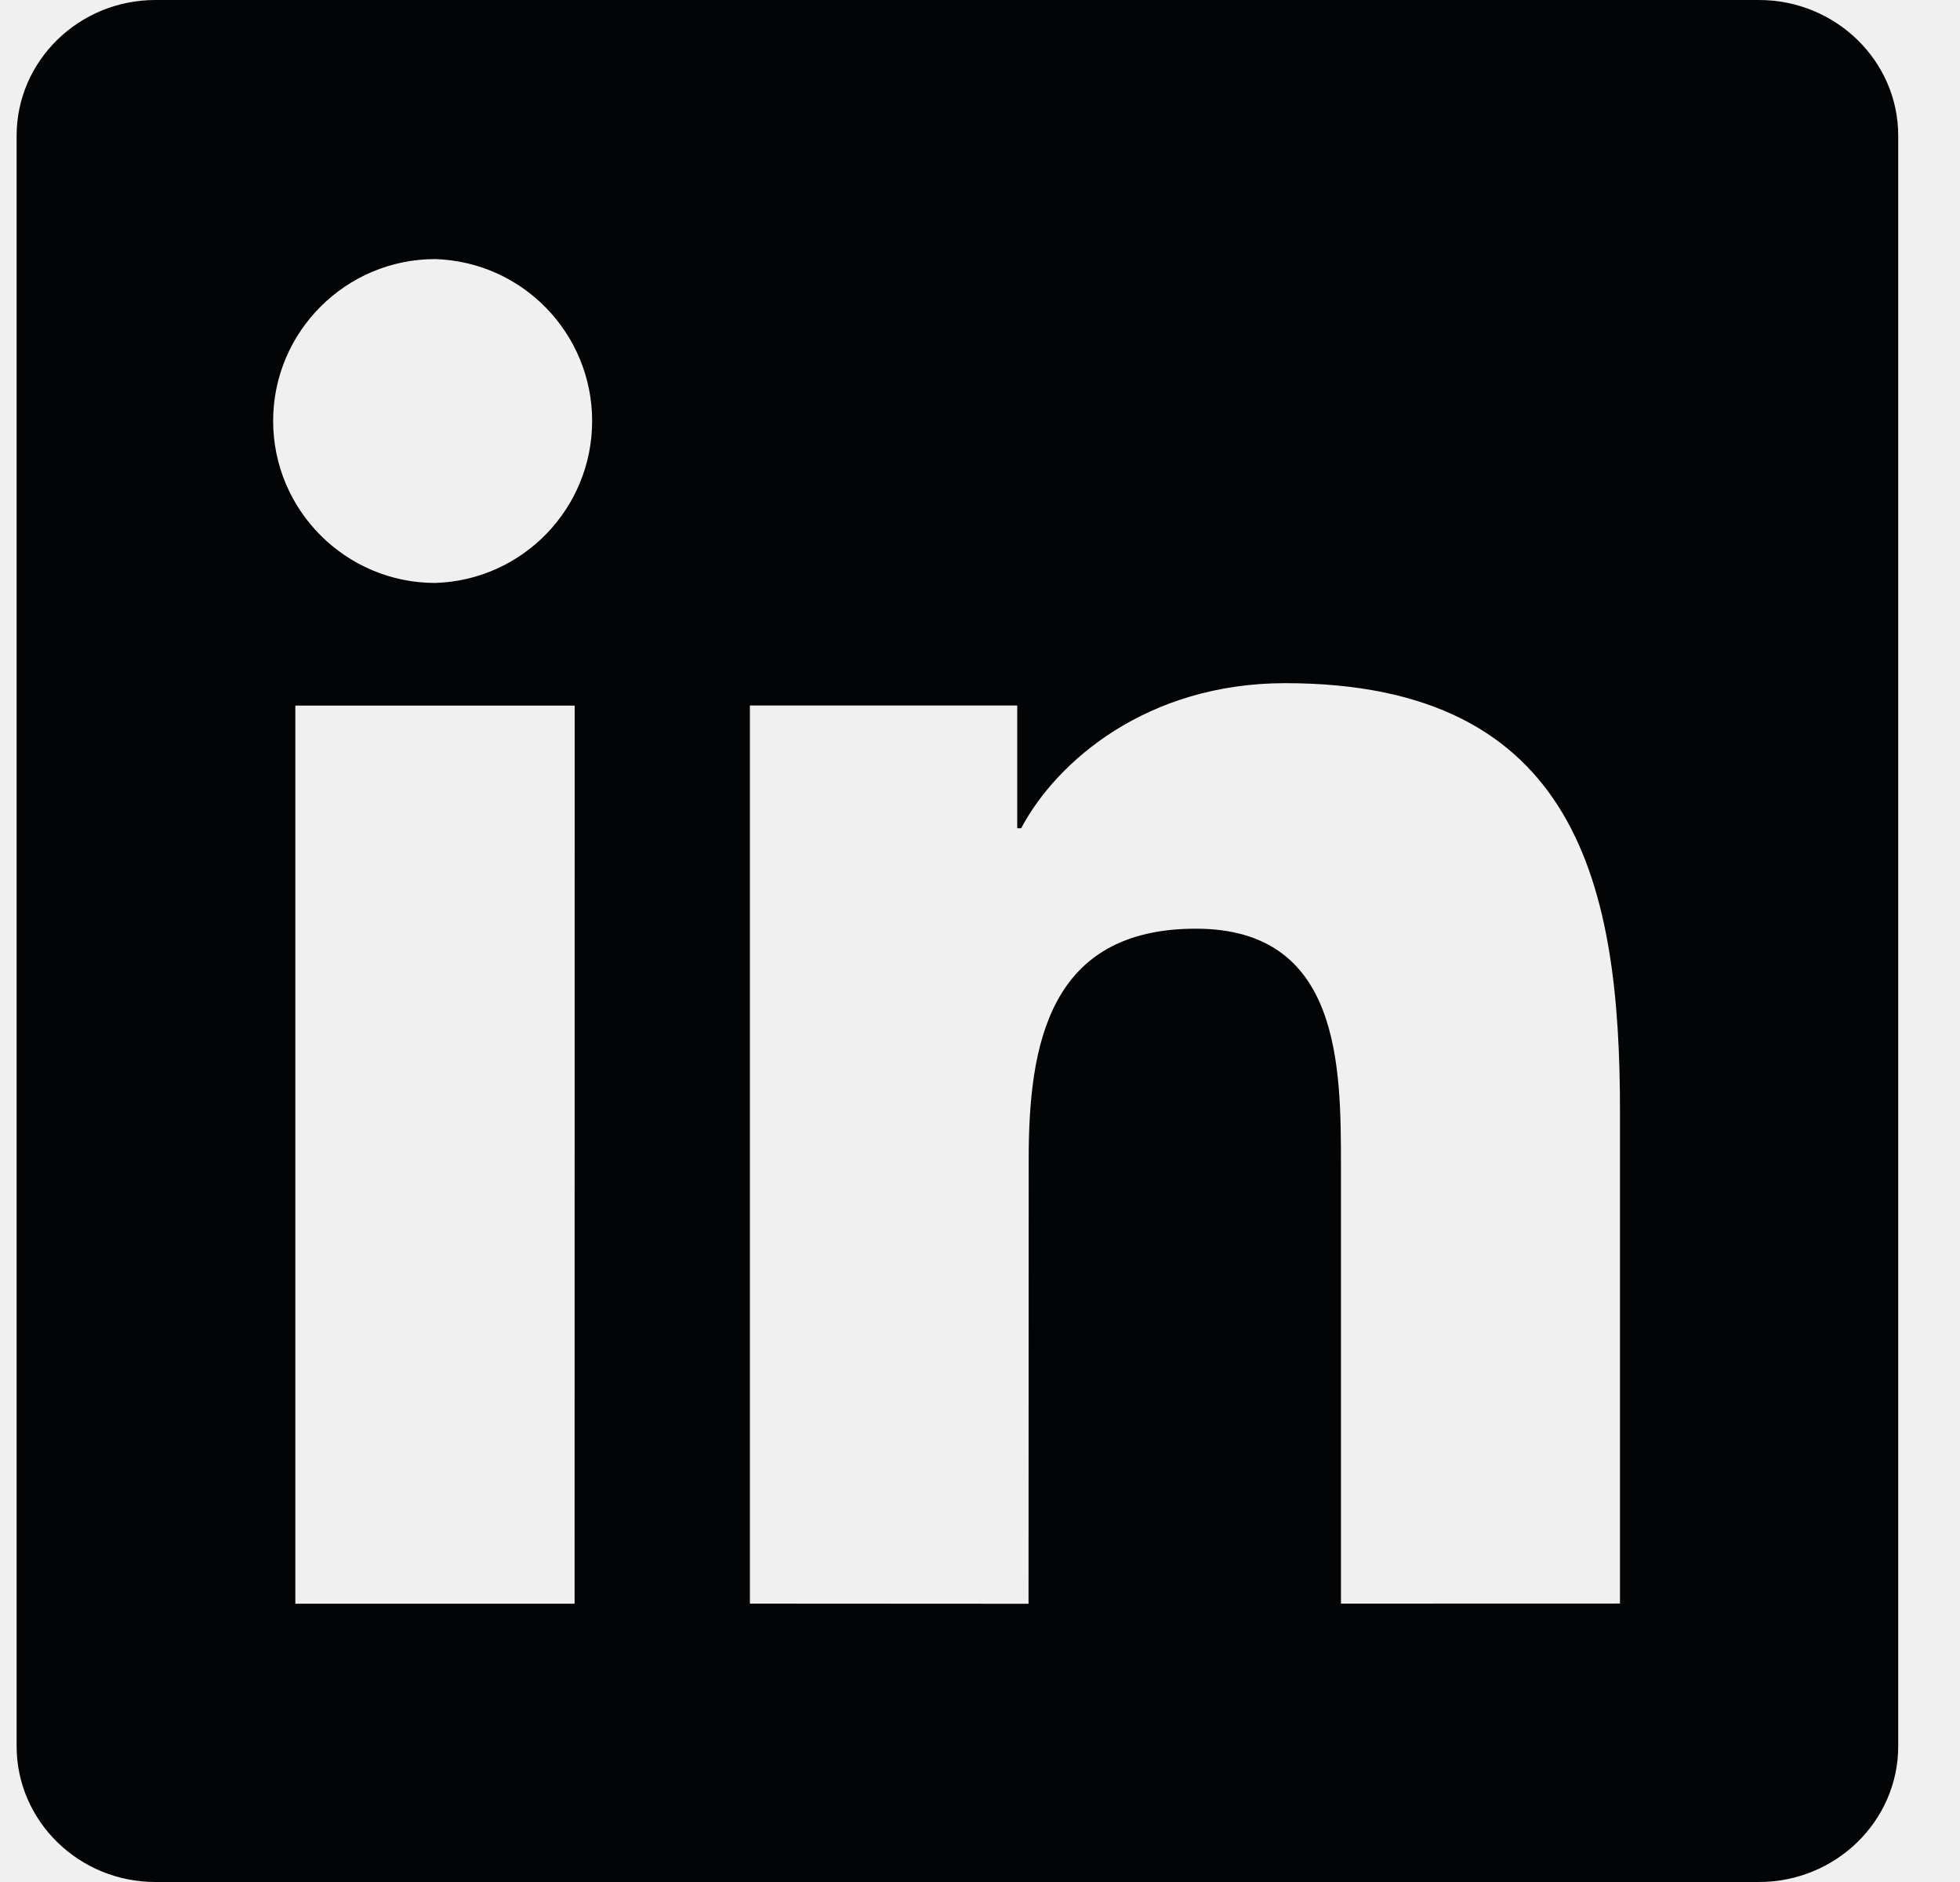
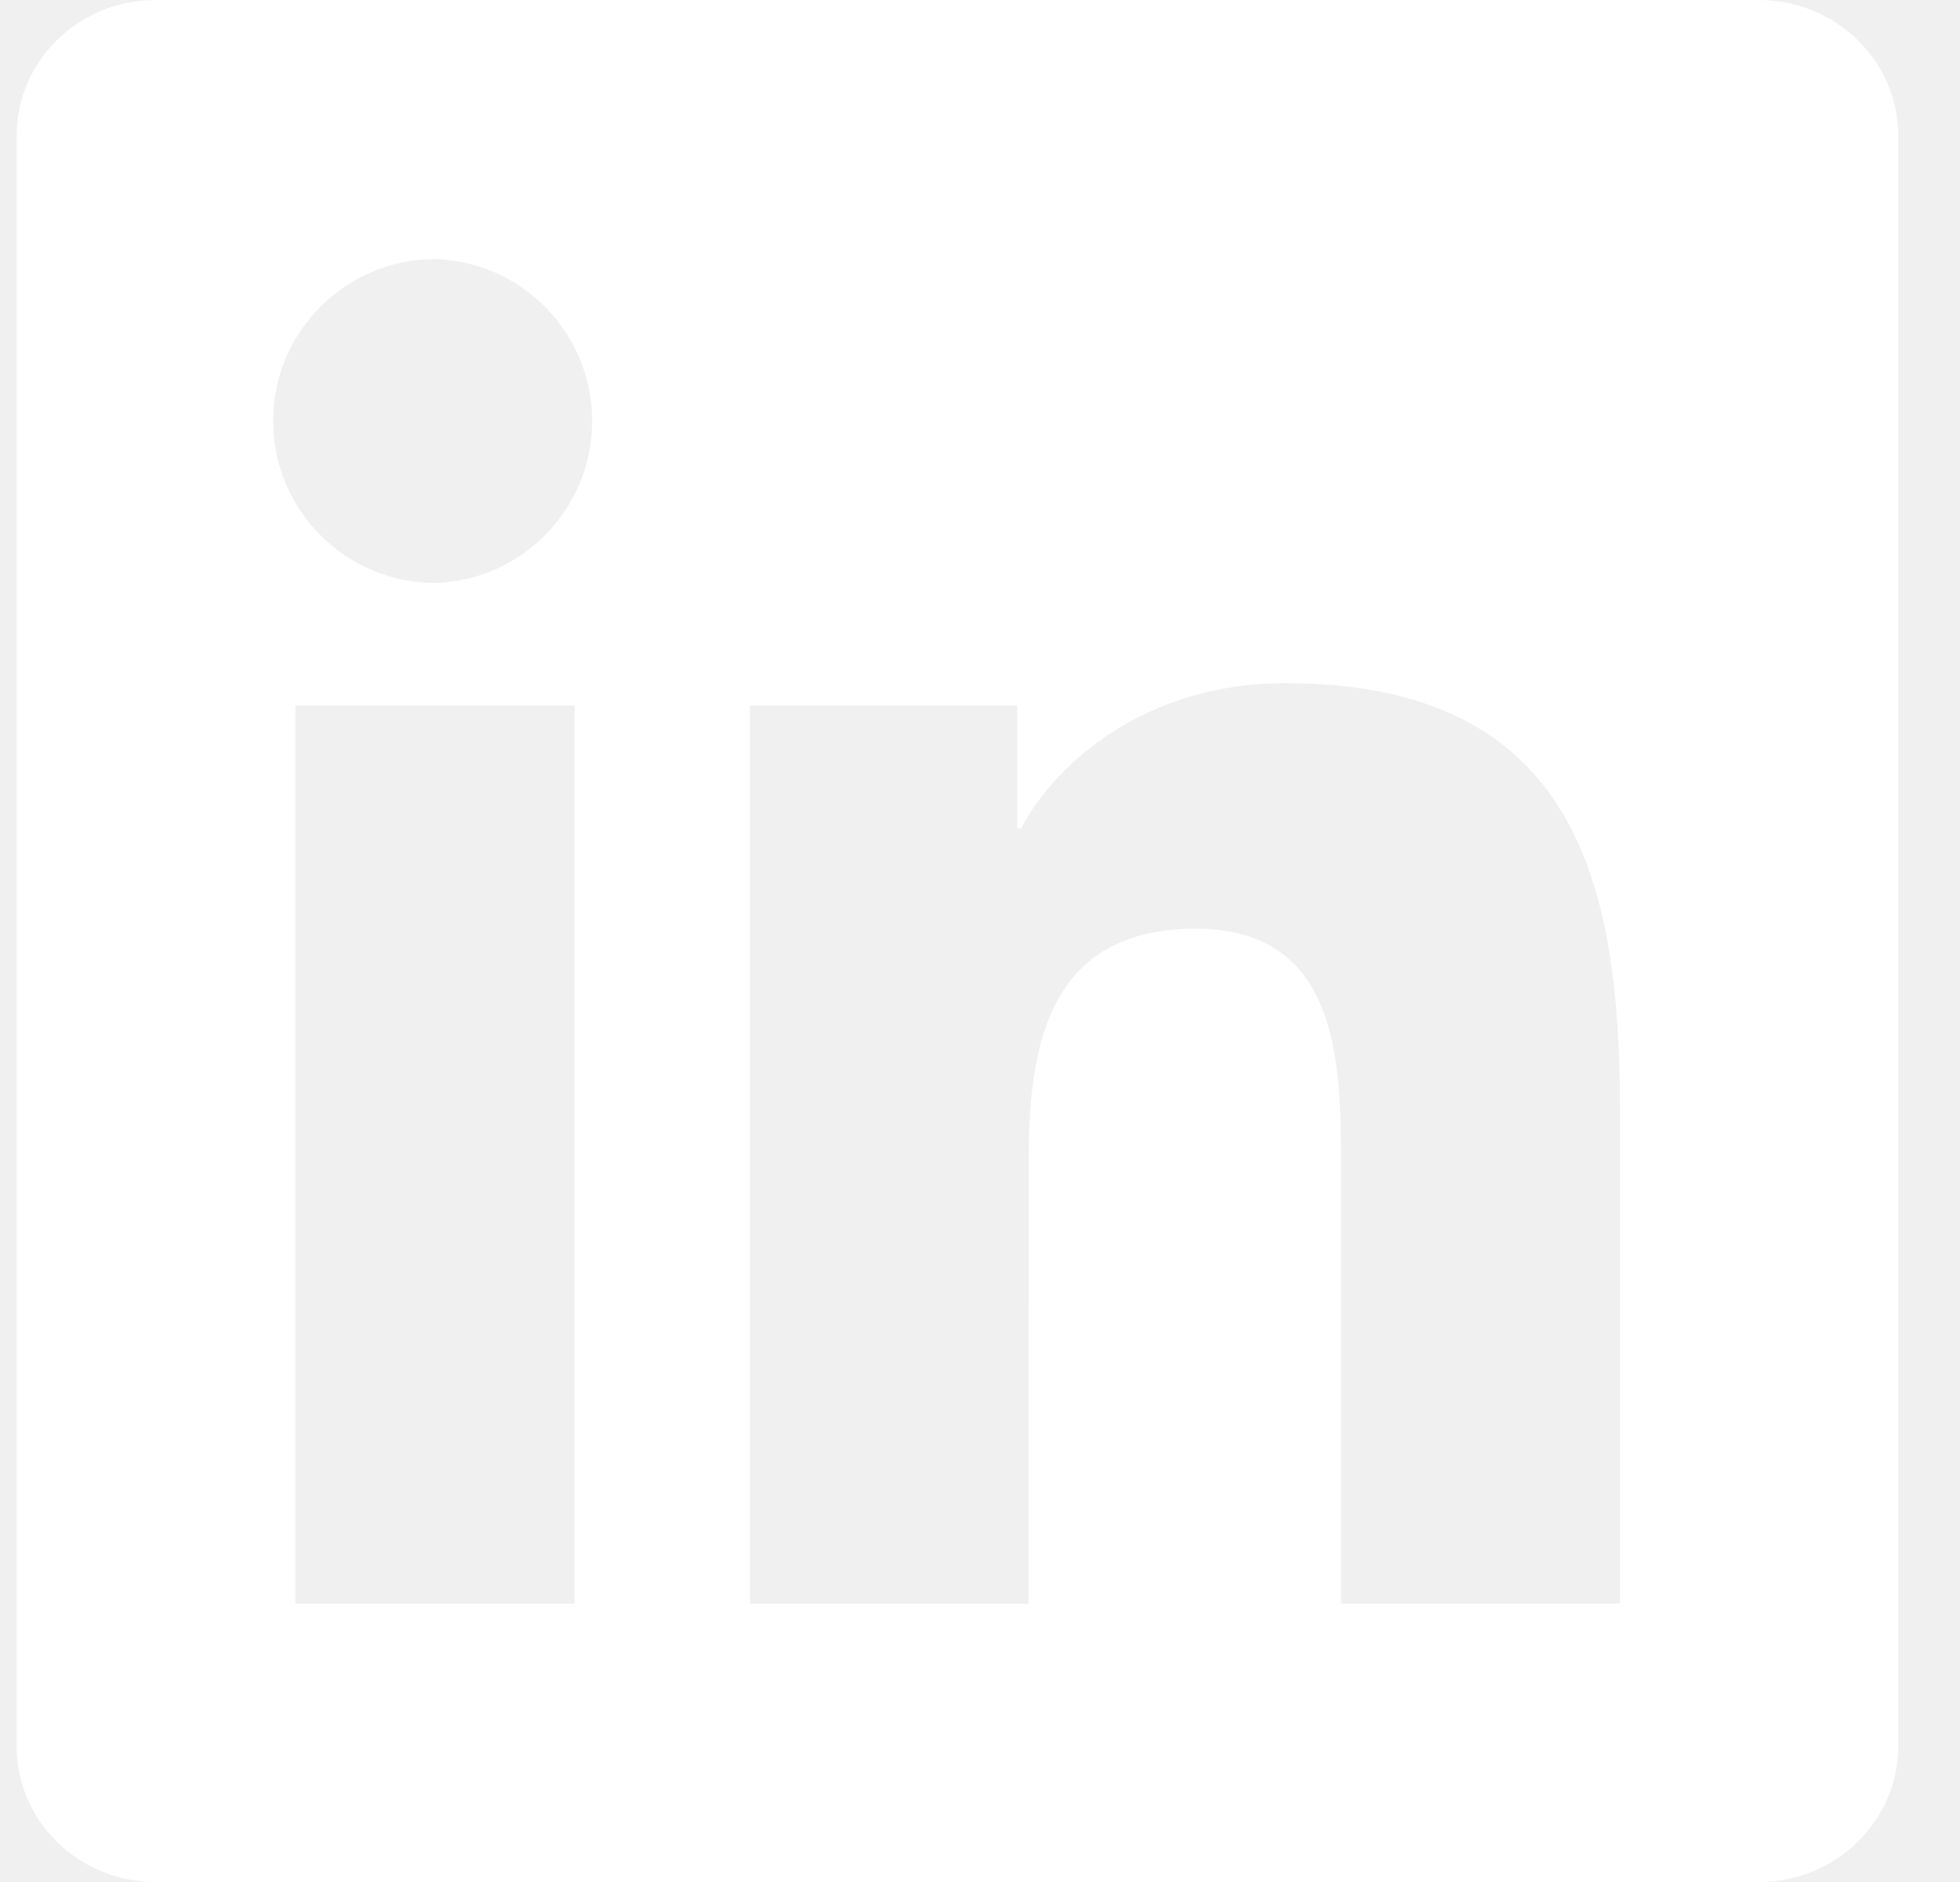
<svg xmlns="http://www.w3.org/2000/svg" width="25" height="24">
-   <path fill="#030406" fill-rule="evenodd" d="M5.551 3.304c-1.14 0-2.067.926-2.067 2.064 0 1.14.928 2.066 2.067 2.066a2.066 2.066 0 0 0 0-4.13ZM3.767 8.998v11.453h3.562L7.33 8.998H3.767Zm5.798 0V20.45l3.554.002.002-5.668c0-1.454.253-2.941 2.132-2.941 1.851 0 1.851 1.755 1.851 3.036v5.571l3.559-.001v-6.28c0-2.834-.517-5.457-4.27-5.457-1.763 0-2.916.997-3.368 1.85h-.05V8.997h-3.41ZM22.435 24H1.982c-.976 0-1.77-.777-1.77-1.732V1.731C.212.776 1.006 0 1.982 0h20.453c.98 0 1.777.776 1.777 1.73v20.538c0 .955-.797 1.732-1.777 1.732Z" />
+   <path fill="white" fill-rule="evenodd" d="M5.551 3.304c-1.14 0-2.067.926-2.067 2.064 0 1.14.928 2.066 2.067 2.066a2.066 2.066 0 0 0 0-4.13ZM3.767 8.998v11.453h3.562L7.33 8.998H3.767Zm5.798 0V20.45l3.554.002.002-5.668c0-1.454.253-2.941 2.132-2.941 1.851 0 1.851 1.755 1.851 3.036v5.571l3.559-.001v-6.28c0-2.834-.517-5.457-4.27-5.457-1.763 0-2.916.997-3.368 1.85h-.05V8.997h-3.41ZM22.435 24H1.982c-.976 0-1.77-.777-1.77-1.732V1.731C.212.776 1.006 0 1.982 0h20.453c.98 0 1.777.776 1.777 1.73v20.538c0 .955-.797 1.732-1.777 1.732Z" />
</svg>
